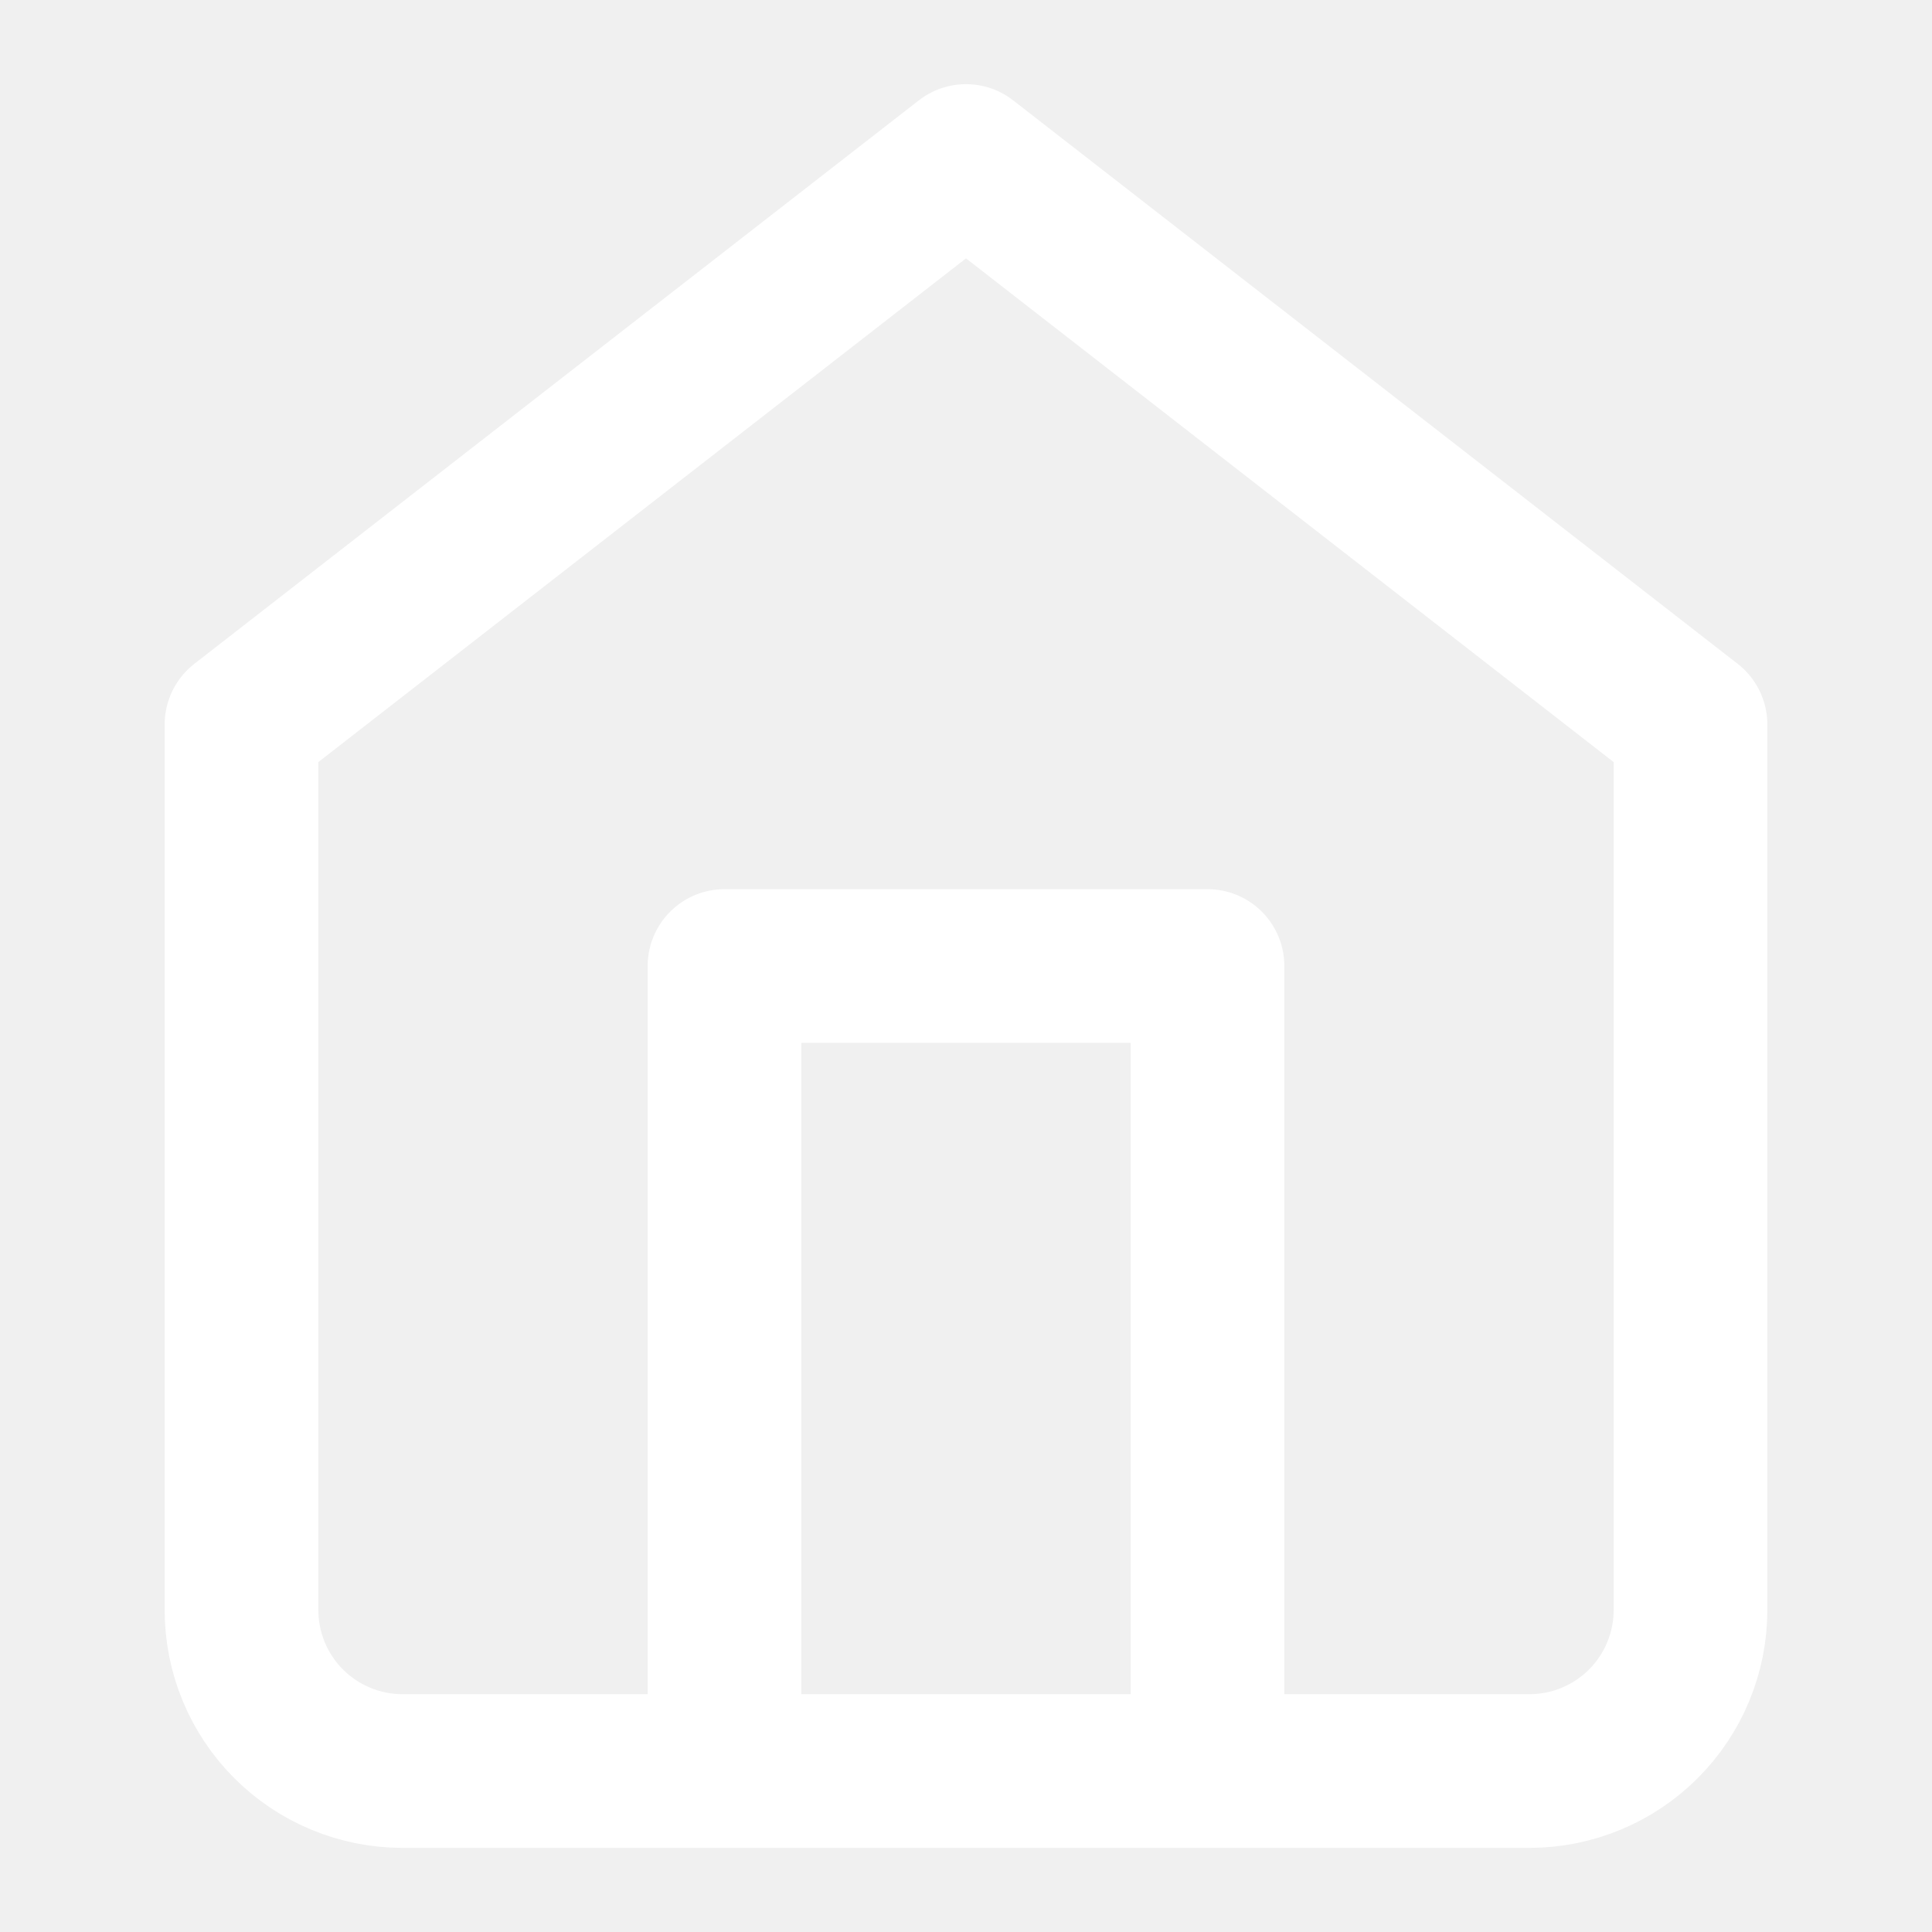
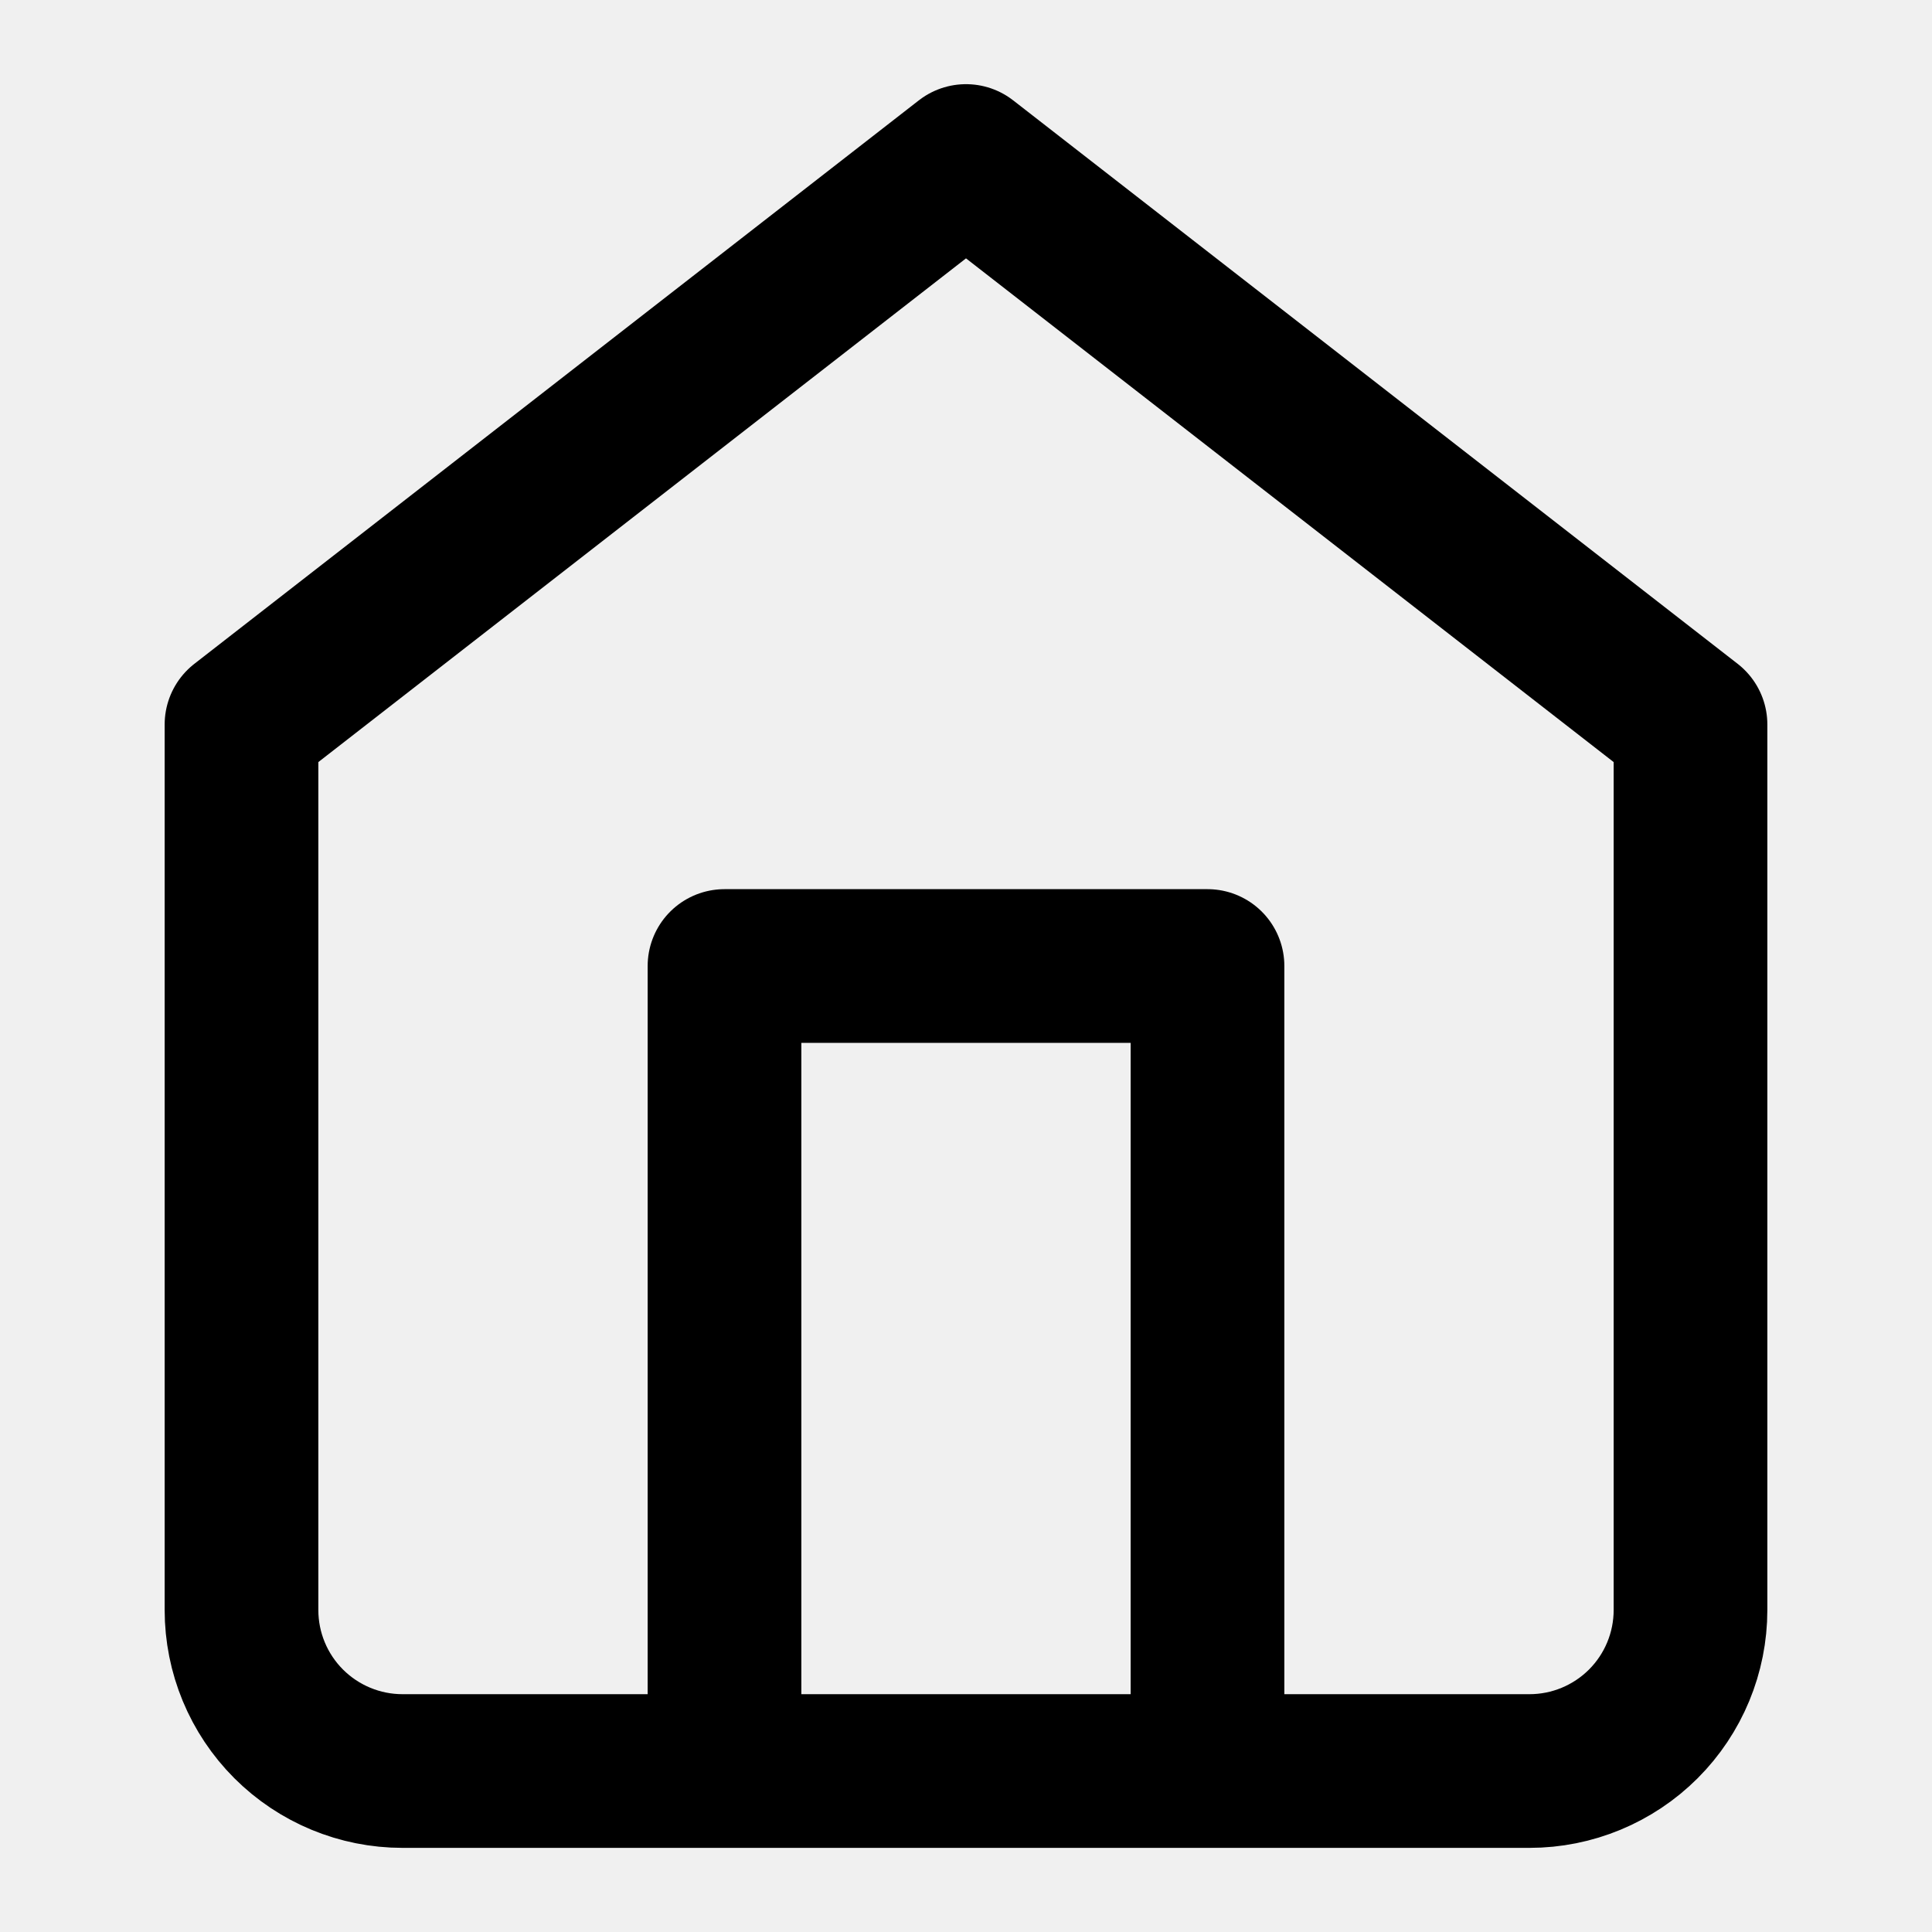
<svg xmlns="http://www.w3.org/2000/svg" width="44" height="44" viewBox="0 0 44 44" fill="none">
-   <path d="M16.5 40.334V22H27.5V40.334M5.5 16.5L22 3.667L38.5 16.5V36.667C38.5 37.639 38.114 38.572 37.426 39.26C36.738 39.947 35.806 40.334 34.833 40.334H9.167C8.194 40.334 7.262 39.947 6.574 39.26C5.886 38.572 5.5 37.639 5.5 36.667V16.5Z" stroke="white" stroke-width="3.5" stroke-linecap="round" stroke-linejoin="round" />
+   <path d="M16.5 40.334V22H27.5V40.334M5.5 16.5L22 3.667L38.5 16.5V36.667C38.5 37.639 38.114 38.572 37.426 39.26C36.738 39.947 35.806 40.334 34.833 40.334H9.167C8.194 40.334 7.262 39.947 6.574 39.26C5.886 38.572 5.5 37.639 5.5 36.667V16.5Z" stroke="currentColor" stroke-width="3.5" stroke-linecap="round" stroke-linejoin="round" />
</svg>
